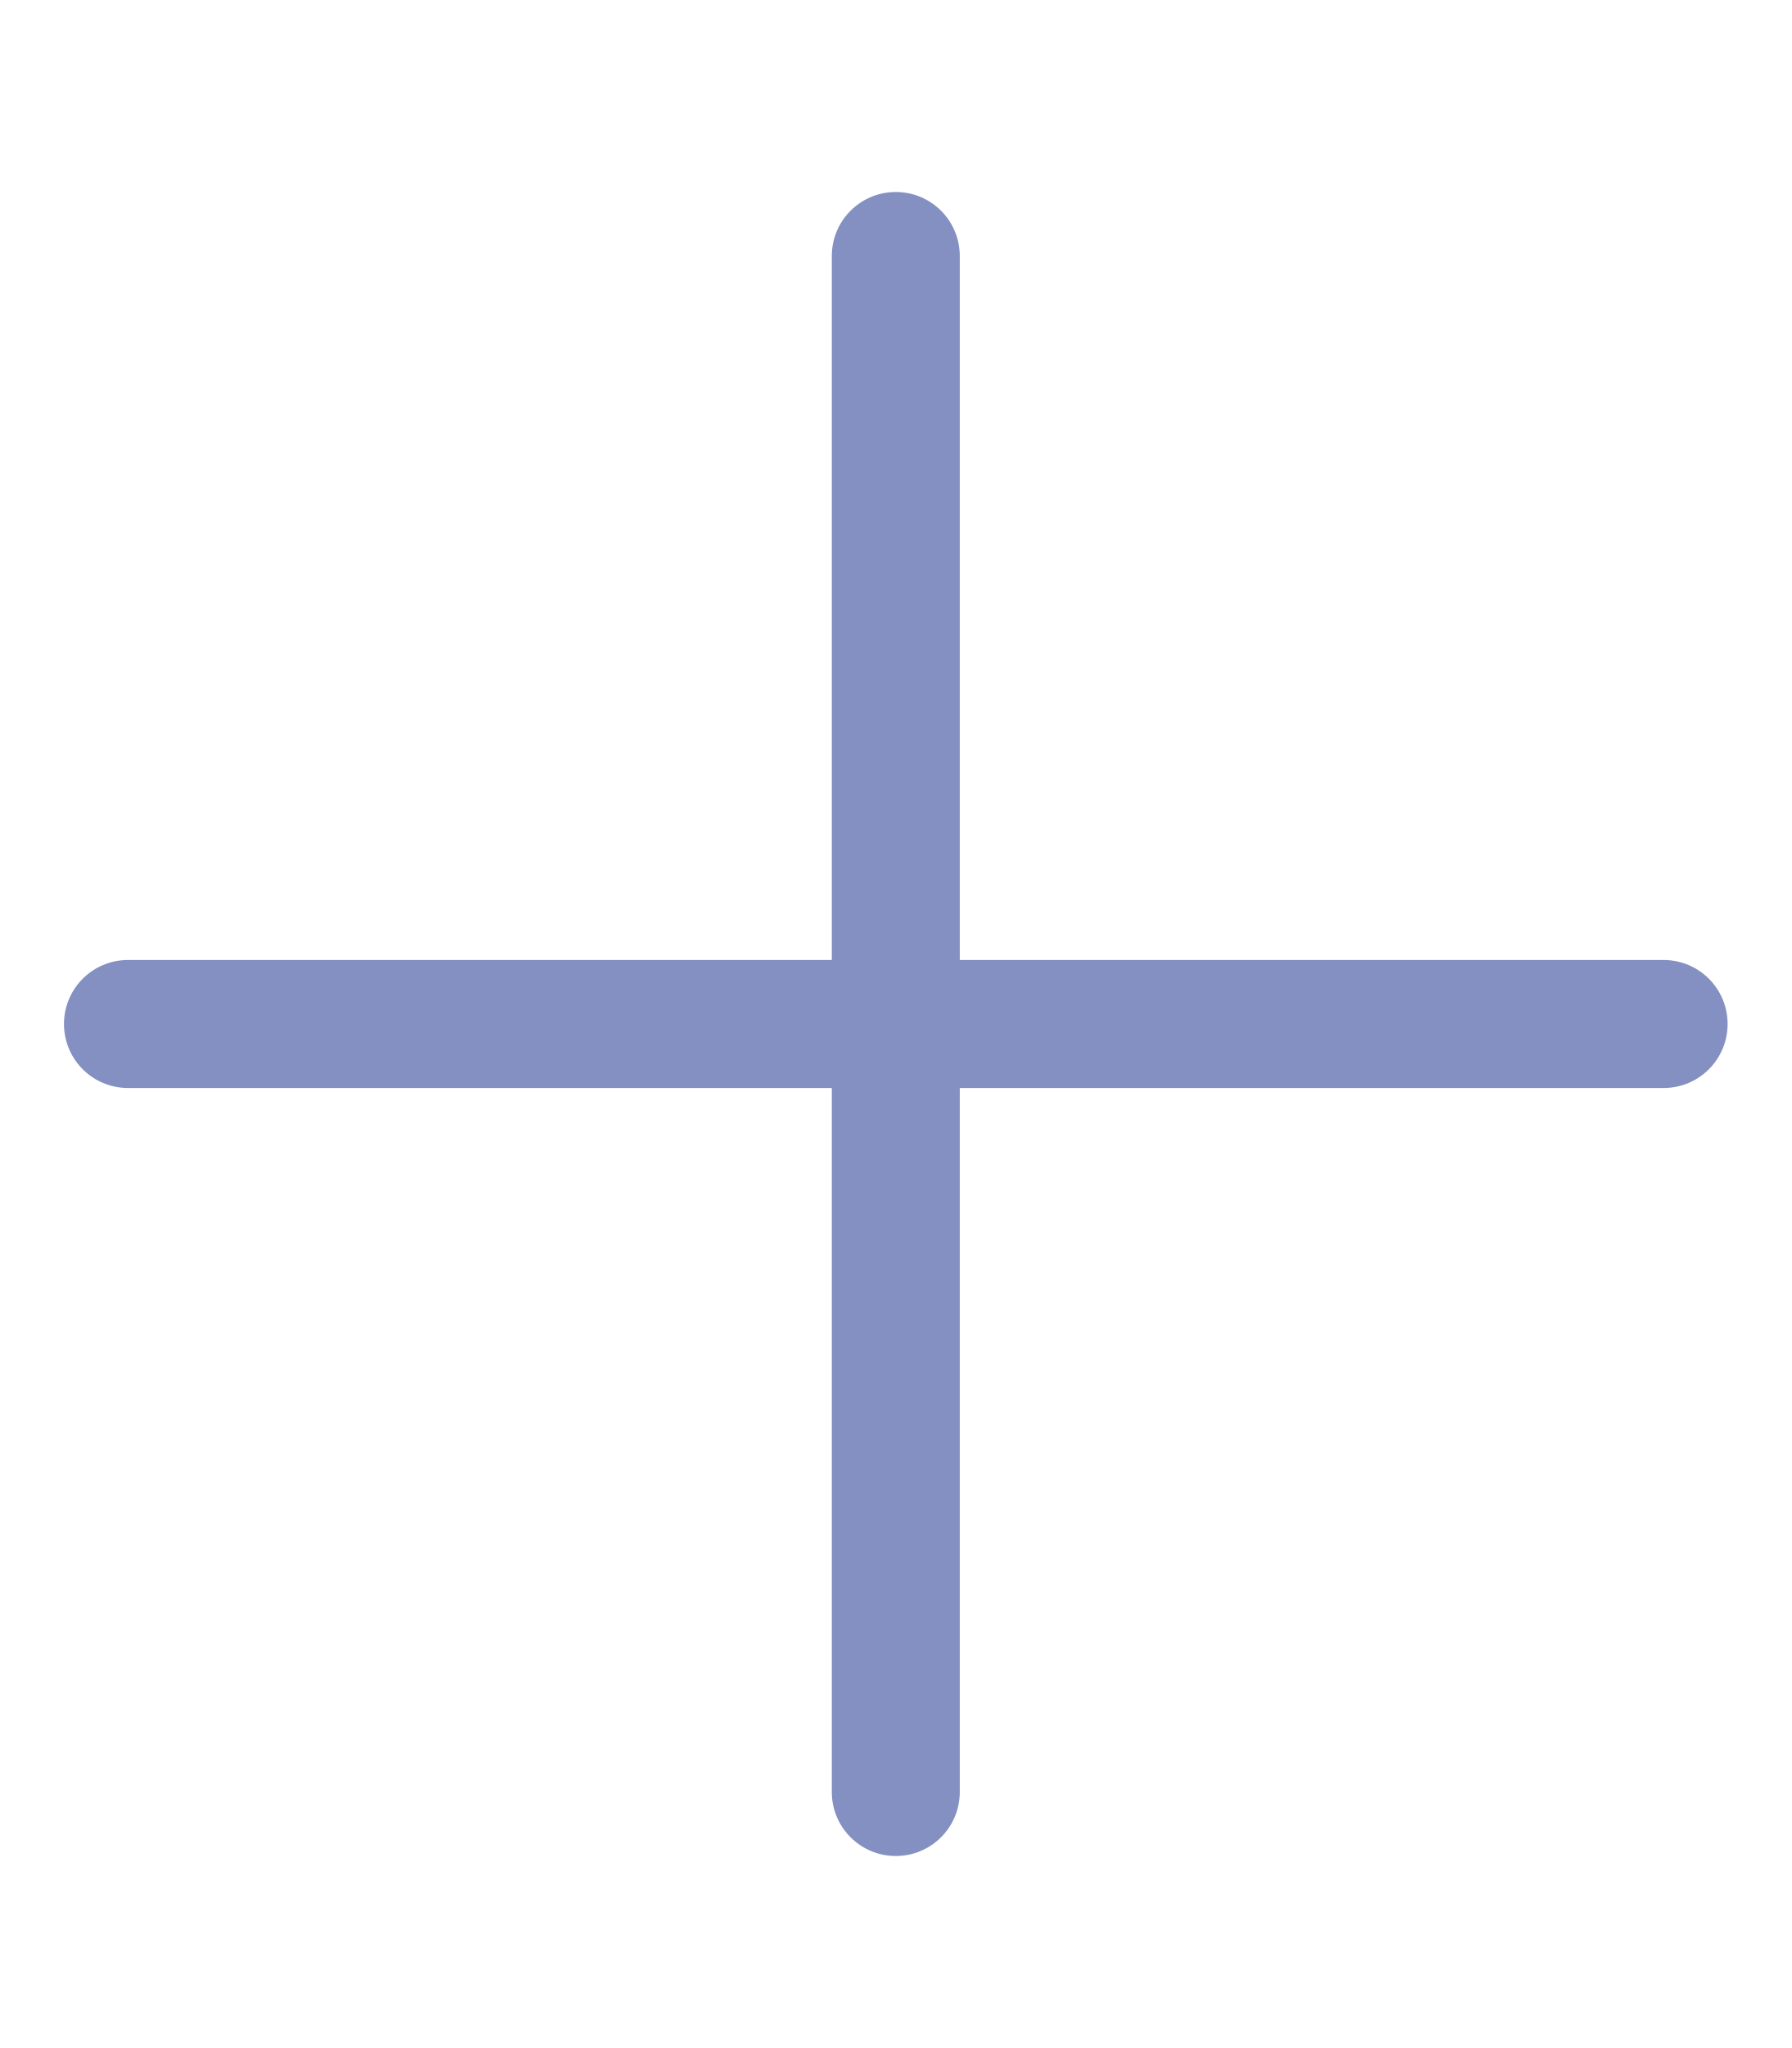
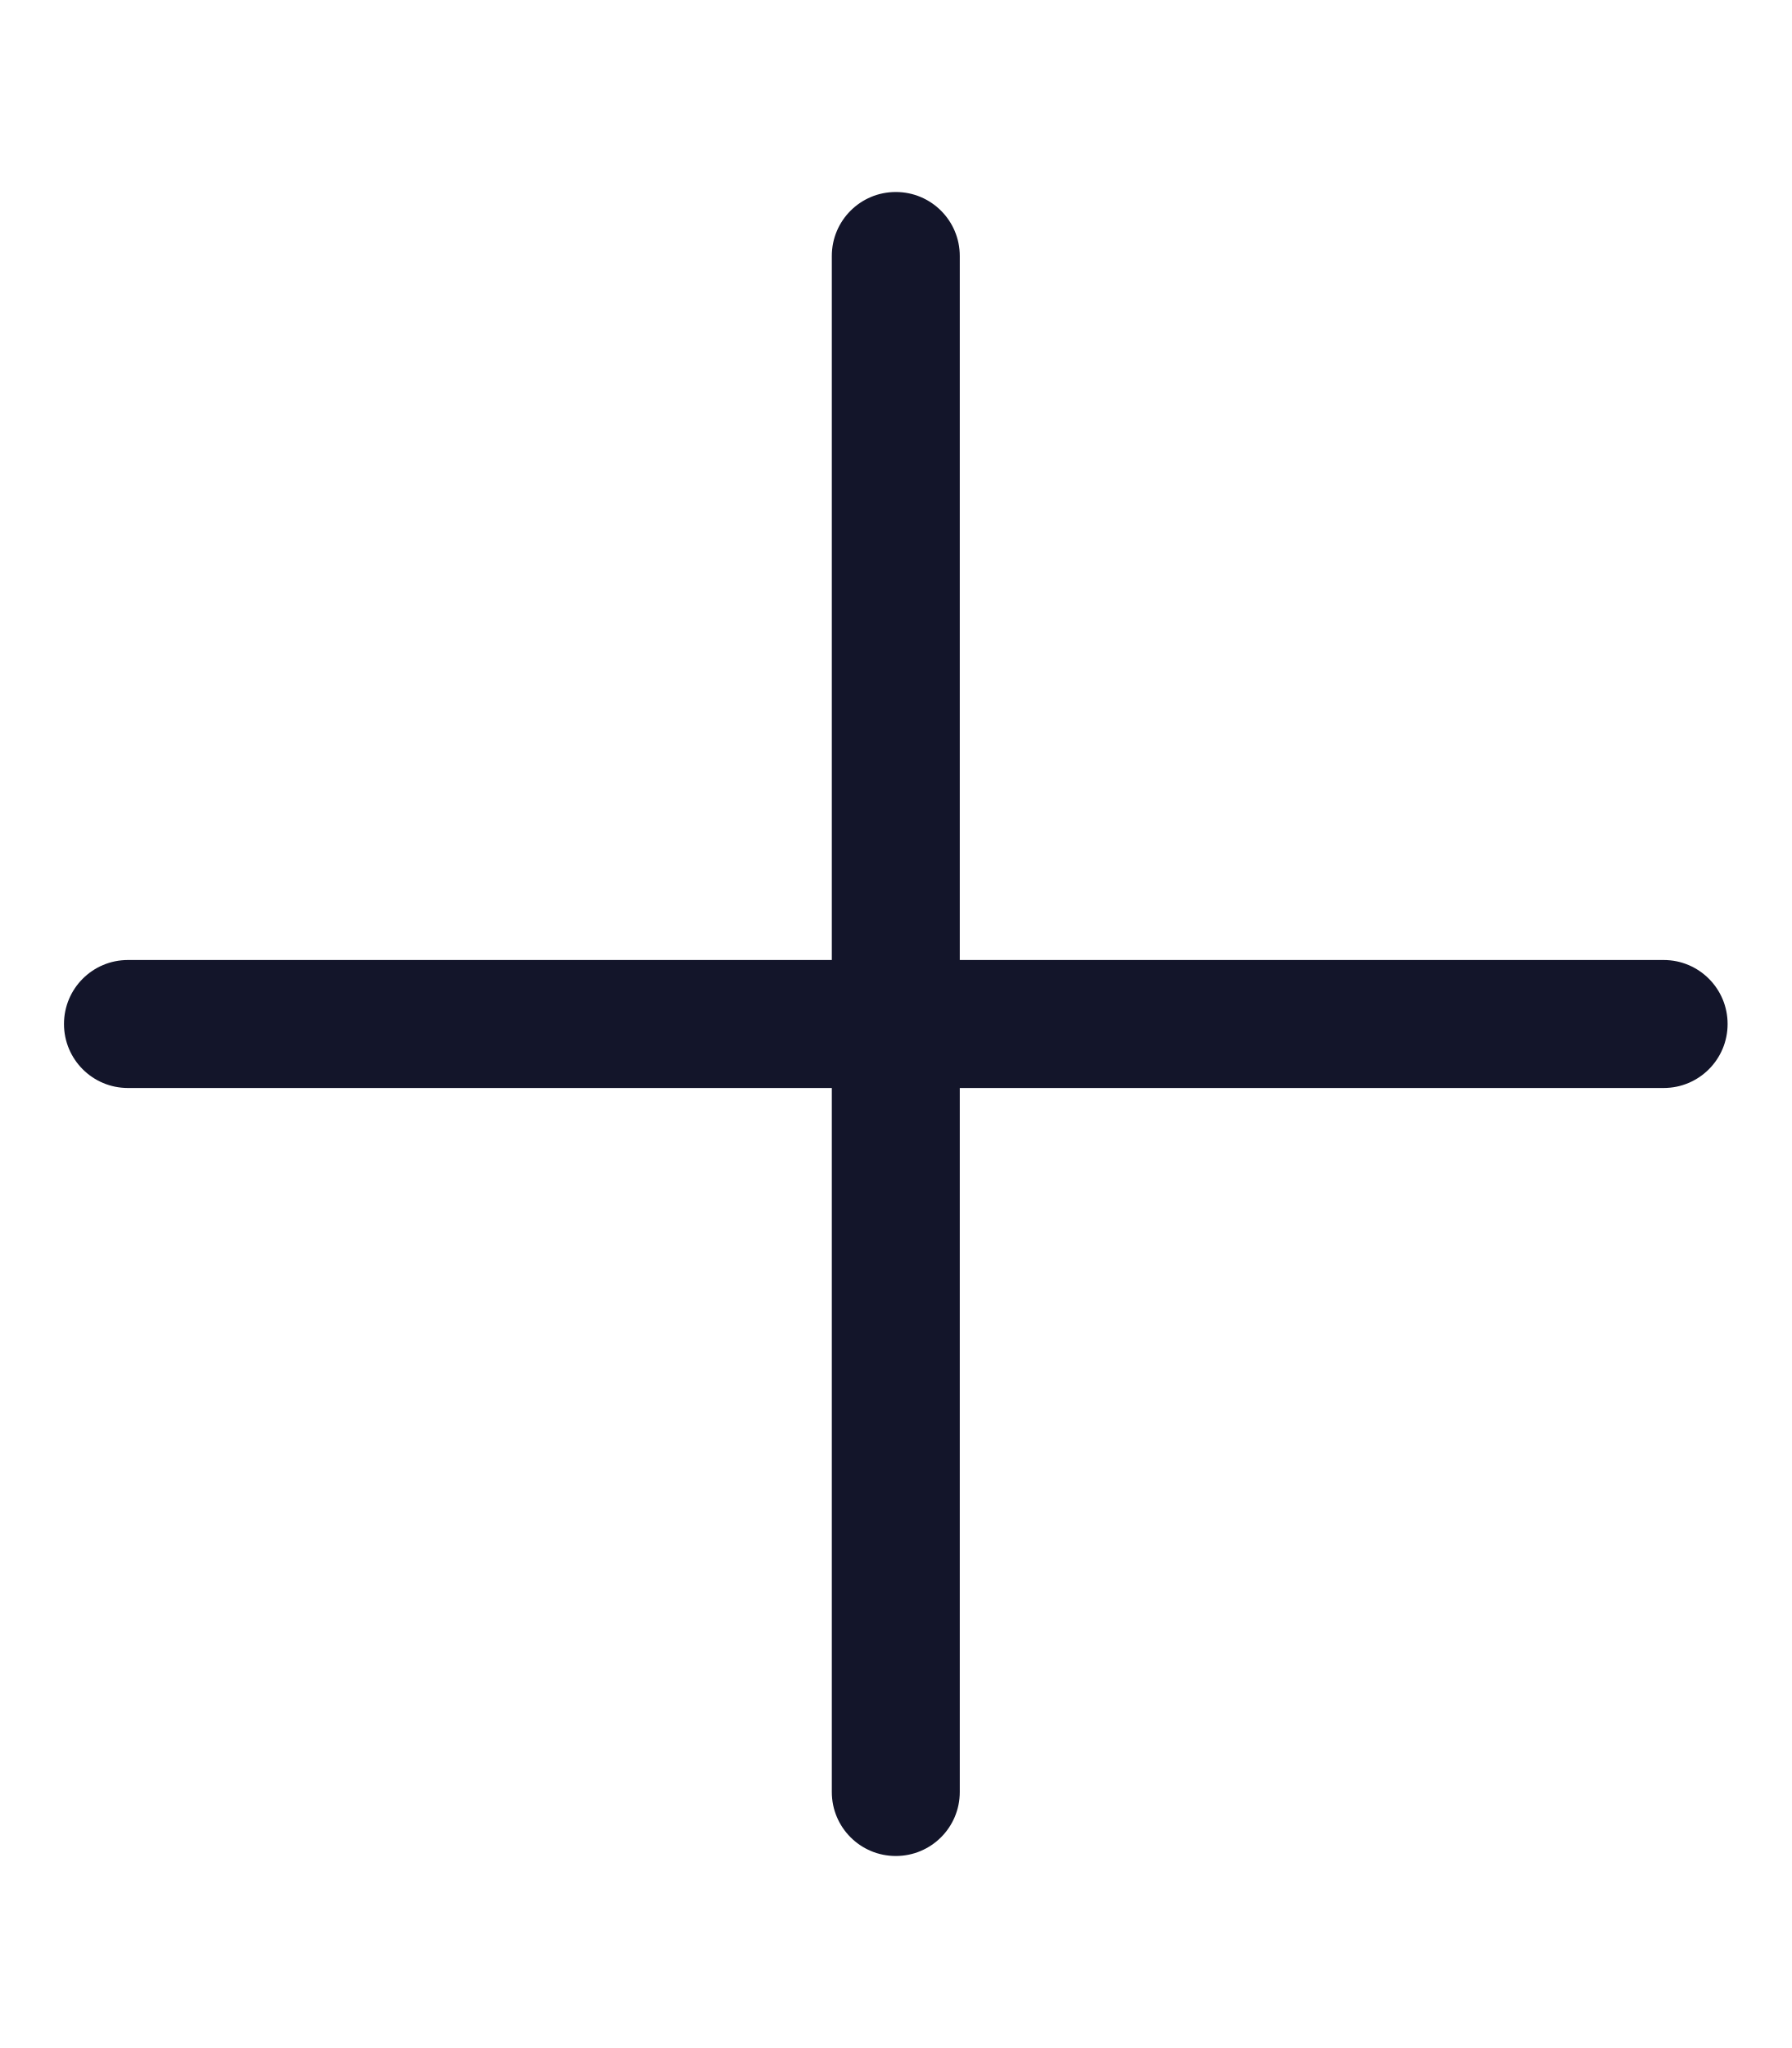
<svg xmlns="http://www.w3.org/2000/svg" width="448" height="512" viewBox="0 0 448 512" fill="none">
-   <path d="M432 256C432 264.844 424.844 272 416 272H240V448C240 456.844 232.844 464 224 464C215.156 464 208 456.844 208 448V272H32C23.156 272 16 264.844 16 256C16 247.156 23.156 240 32 240H208V64C208 55.156 215.156 48 224 48C232.844 48 240 55.156 240 64V240H416C424.844 240 432 247.156 432 256Z" fill="#8490C2" />
+   <path d="M432 256C432 264.844 424.844 272 416 272H240V448C240 456.844 232.844 464 224 464C215.156 464 208 456.844 208 448V272H32C23.156 272 16 264.844 16 256C16 247.156 23.156 240 32 240H208V64C208 55.156 215.156 48 224 48C232.844 48 240 55.156 240 64V240H416C424.844 240 432 247.156 432 256Z" fill="#13152a" />
</svg>
